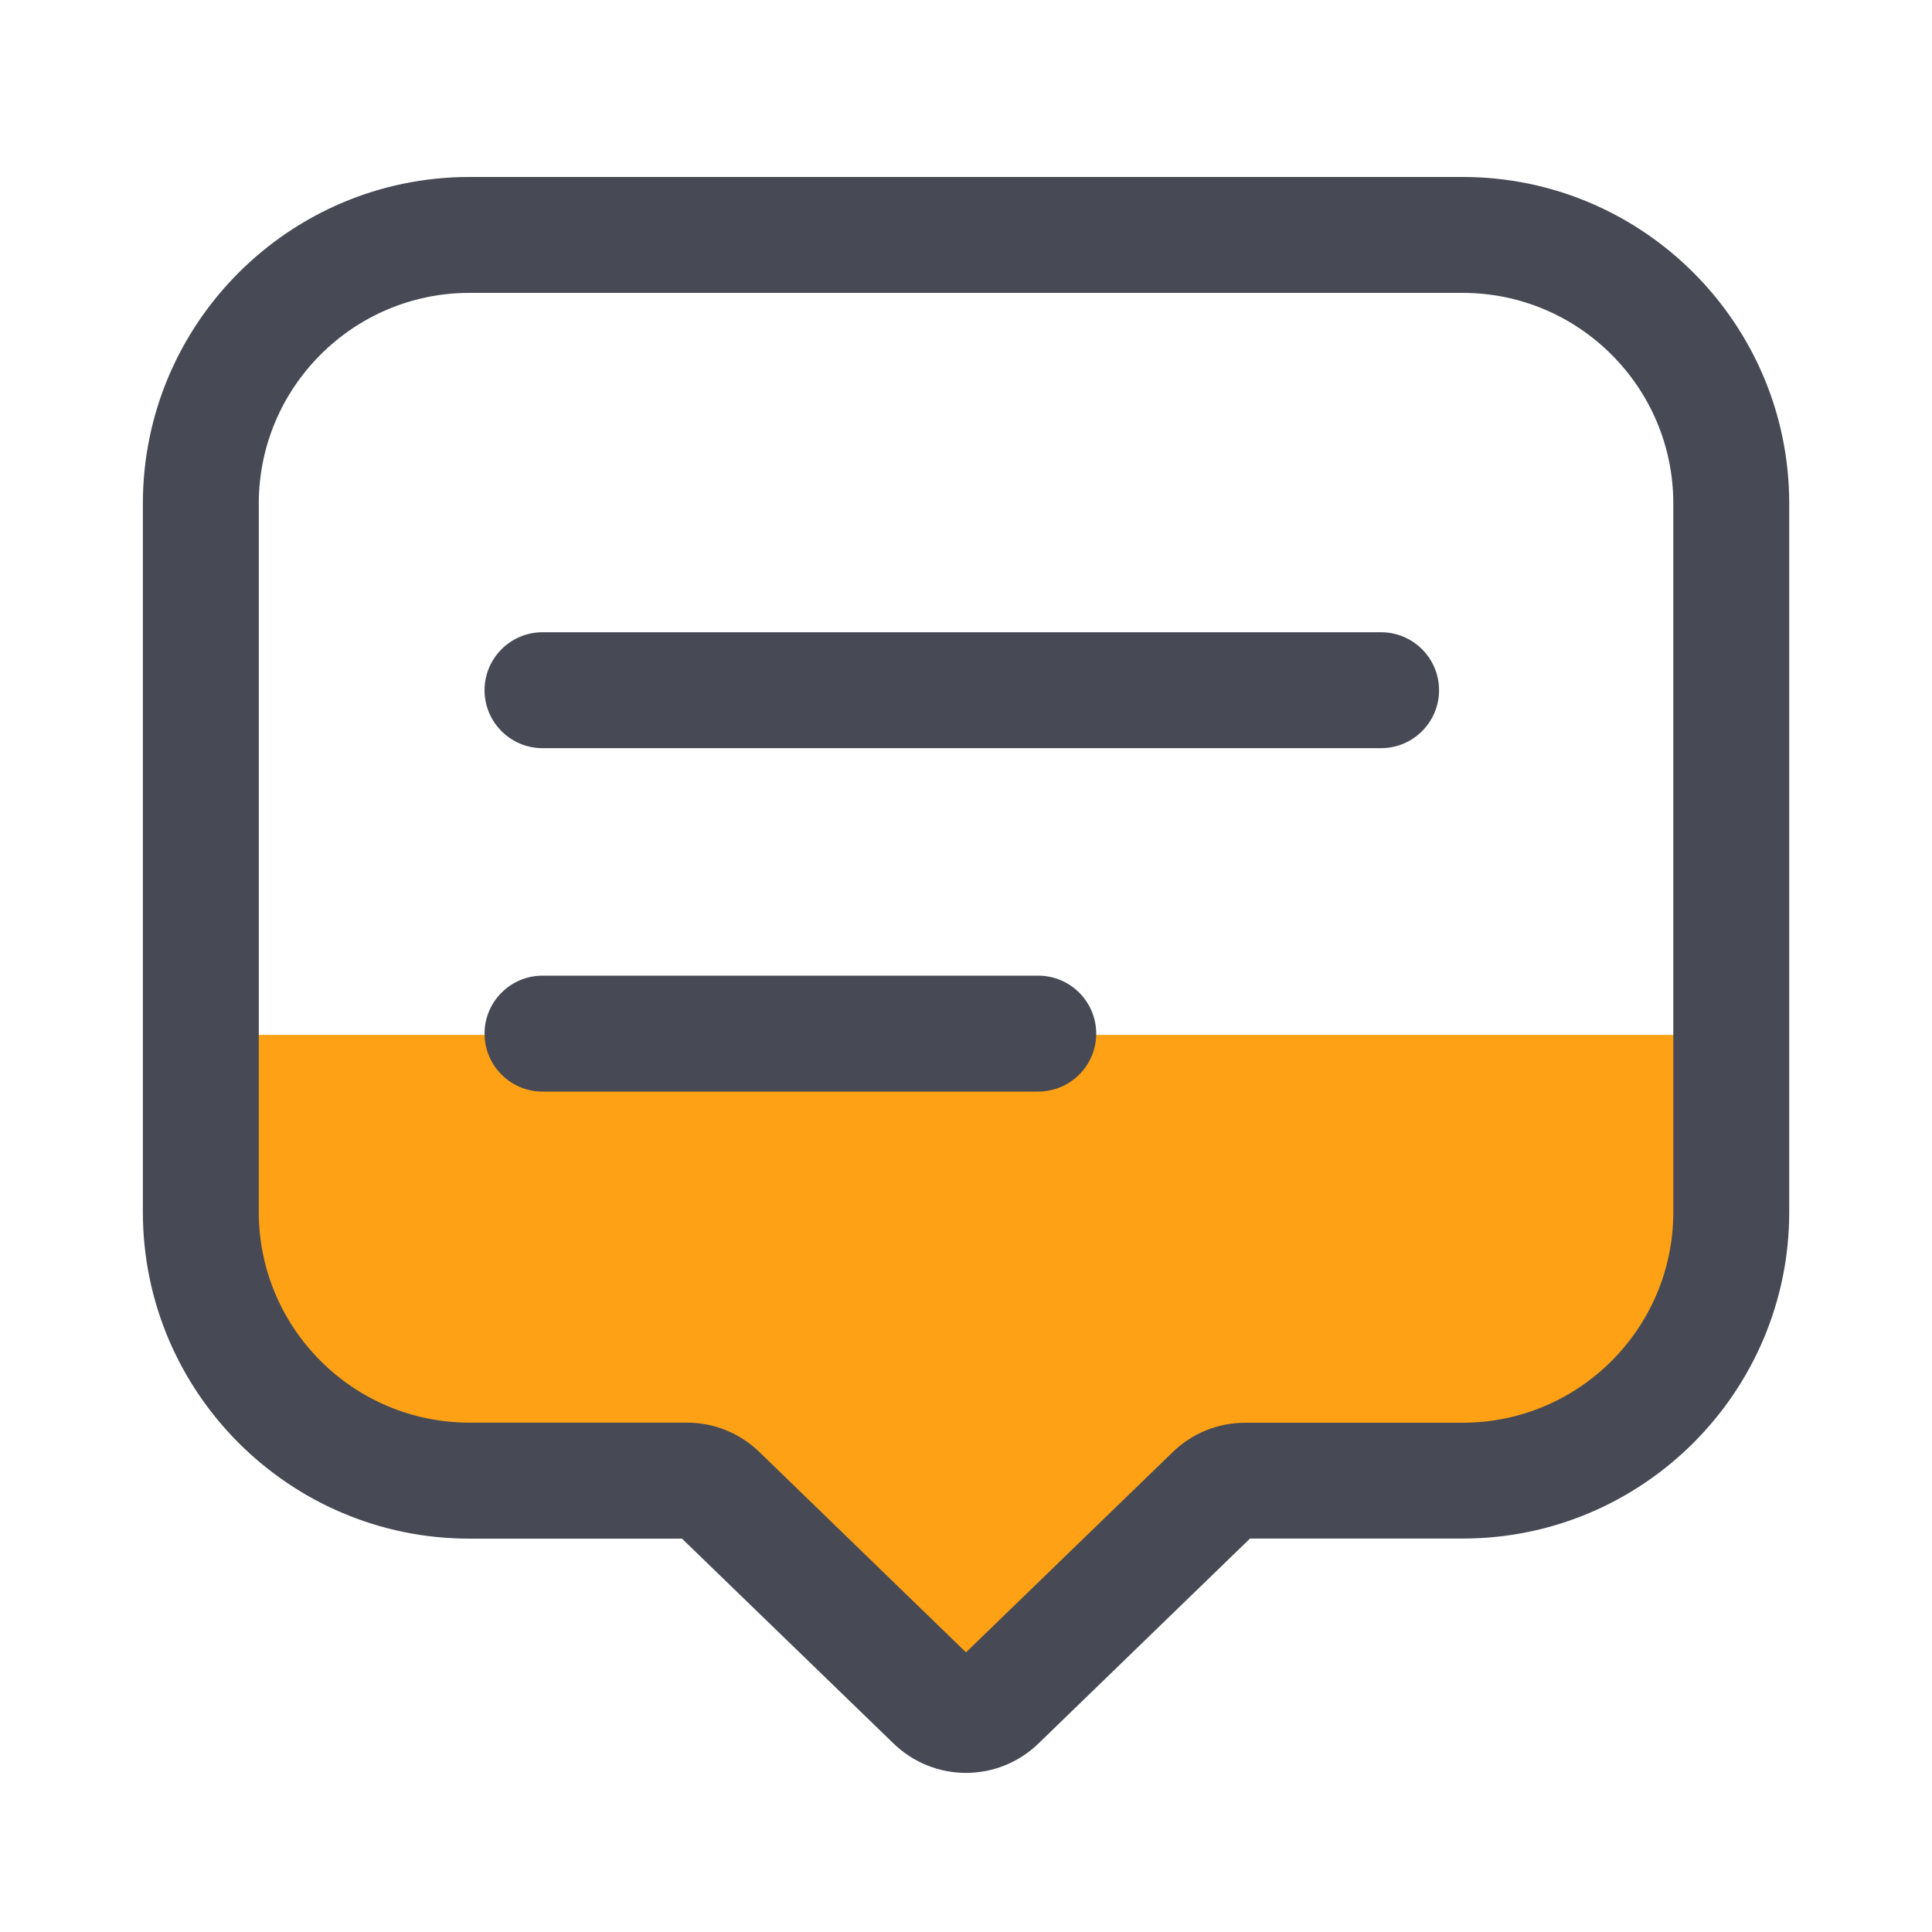
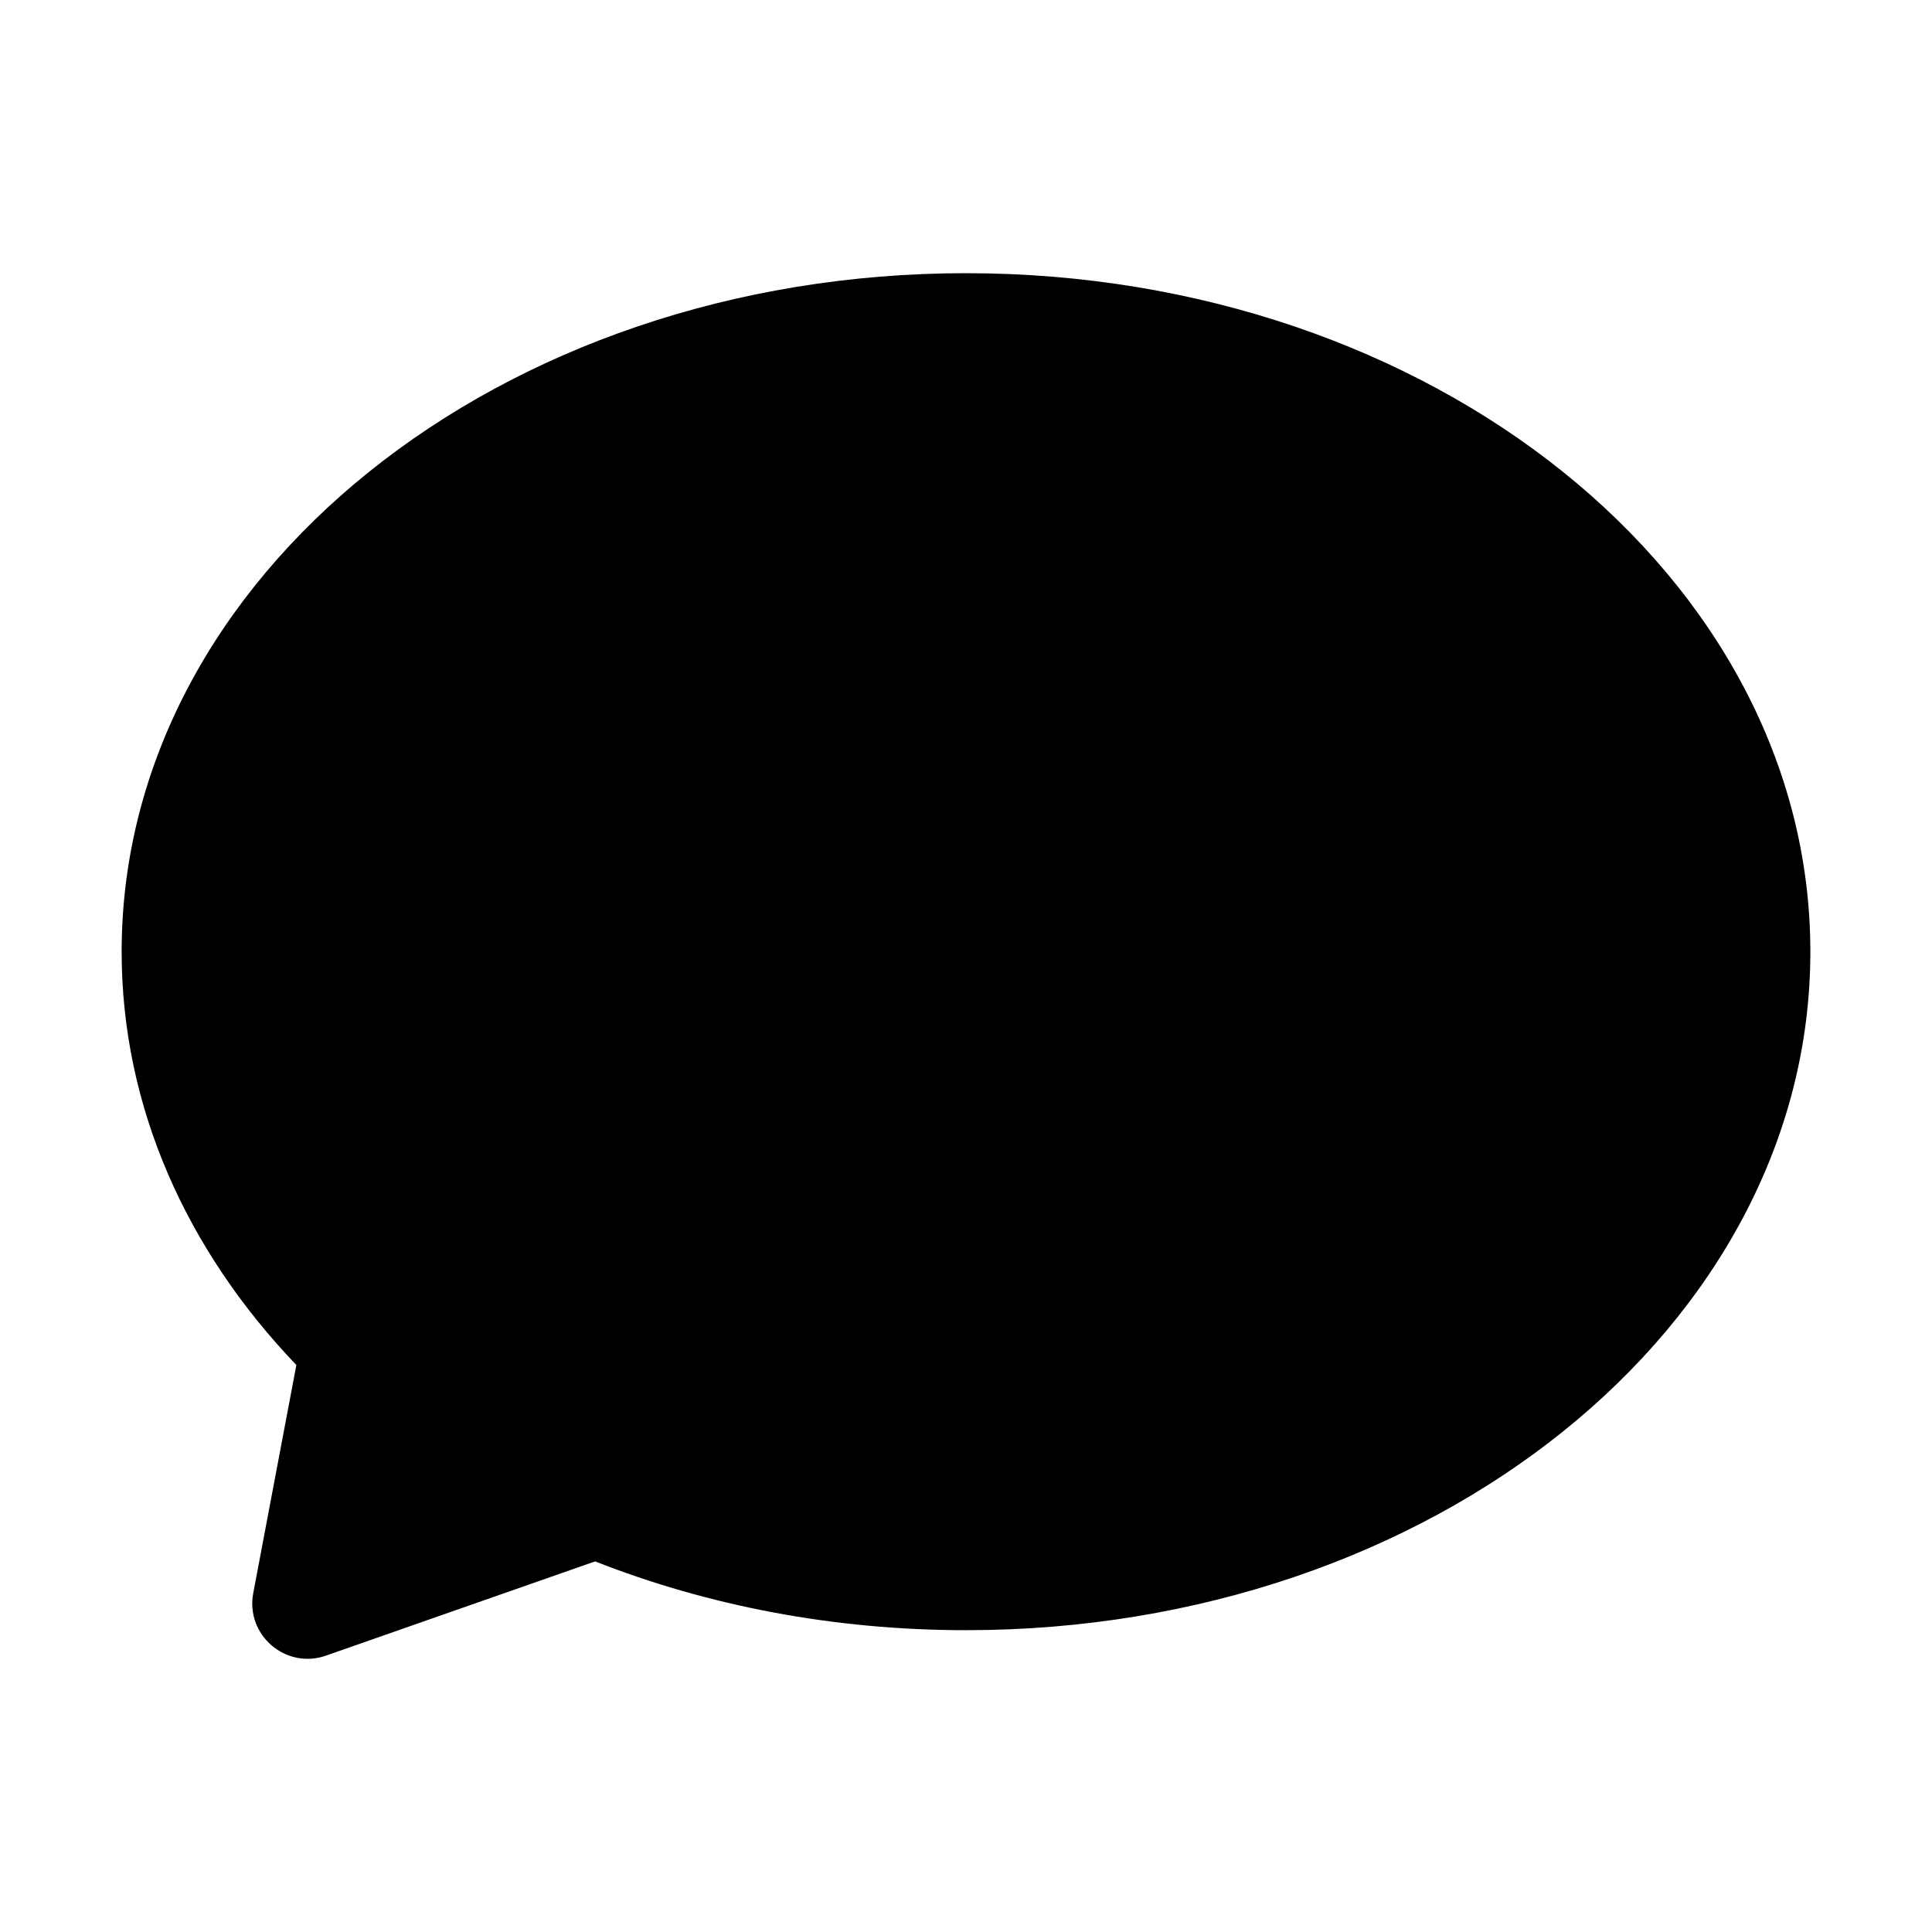
- <svg xmlns="http://www.w3.org/2000/svg" t="1695877227891" class="icon" viewBox="0 0 1024 1024" version="1.1" p-id="3421" width="200" height="200">
-   <path d="M775.219 784.794h-115.2c-6.4 0-12.544 2.509-17.152 6.963l-113.715 110.182a24.704 24.704 0 0 1-34.355 0l-113.715-110.182c-4.608-4.454-10.752-6.963-17.152-6.963h-115.2c-78.643 0-142.336-63.744-142.336-142.336v-93.952h811.213v93.952c0 78.592-63.744 142.336-142.387 142.336z" fill="#ffa115" p-id="3422" />
-   <path d="M512 939.674c-13.875 0-27.75-5.222-38.554-15.718L361.472 815.514H248.781c-95.437 0-173.056-77.67-173.056-173.056V266.854c0-95.437 77.67-173.056 173.056-173.056h526.49c95.437 0 173.056 77.619 173.056 173.056v375.552c0 95.437-77.67 173.056-173.056 173.056H662.528l-111.974 108.493a55.132 55.132 0 0 1-38.554 15.718zM248.781 155.238c-61.542 0-111.616 50.074-111.616 111.616v375.552c0 61.542 50.074 111.616 111.616 111.616h115.2c14.49 0 28.16 5.53 38.554 15.616L512 875.776l109.517-106.086c10.394-10.086 24.064-15.616 38.554-15.616h115.2c61.542 0 111.616-50.074 111.616-111.616V266.854c0-61.542-50.074-111.616-111.616-111.616H248.781z" fill="#474A54" p-id="3423" />
-   <path d="M731.955 396.544h-444.416c-16.947 0-30.72-13.773-30.72-30.72s13.773-30.72 30.72-30.72h444.467c16.947 0 30.72 13.773 30.72 30.72s-13.773 30.72-30.771 30.72zM550.246 578.56H287.539c-16.947 0-30.72-13.773-30.72-30.72s13.773-30.72 30.72-30.72h262.758c16.947 0 30.72 13.773 30.72 30.72s-13.773 30.72-30.771 30.72z" fill="#474A54" p-id="3424" />
+ <svg xmlns="http://www.w3.org/2000/svg" t="1680792185810" class="icon" viewBox="0 0 1024 1024" version="1.1" p-id="3469" width="200" height="200">
+   <path d="M512 144.794c-247.162 0-447.527 161.007-447.527 359.62 0 82.45 34.532 158.417 92.605 219.078l-0.264 1.396-22.58 119.482c-4.195 22.198 17.213 40.612 38.534 33.146l114.764-40.186 27.887-9.765c59.339 23.353 126.052 36.469 196.58 36.469 247.162 0 447.527-161.007 447.527-359.62S759.162 144.794 512 144.794z" p-id="3470" />
</svg>
